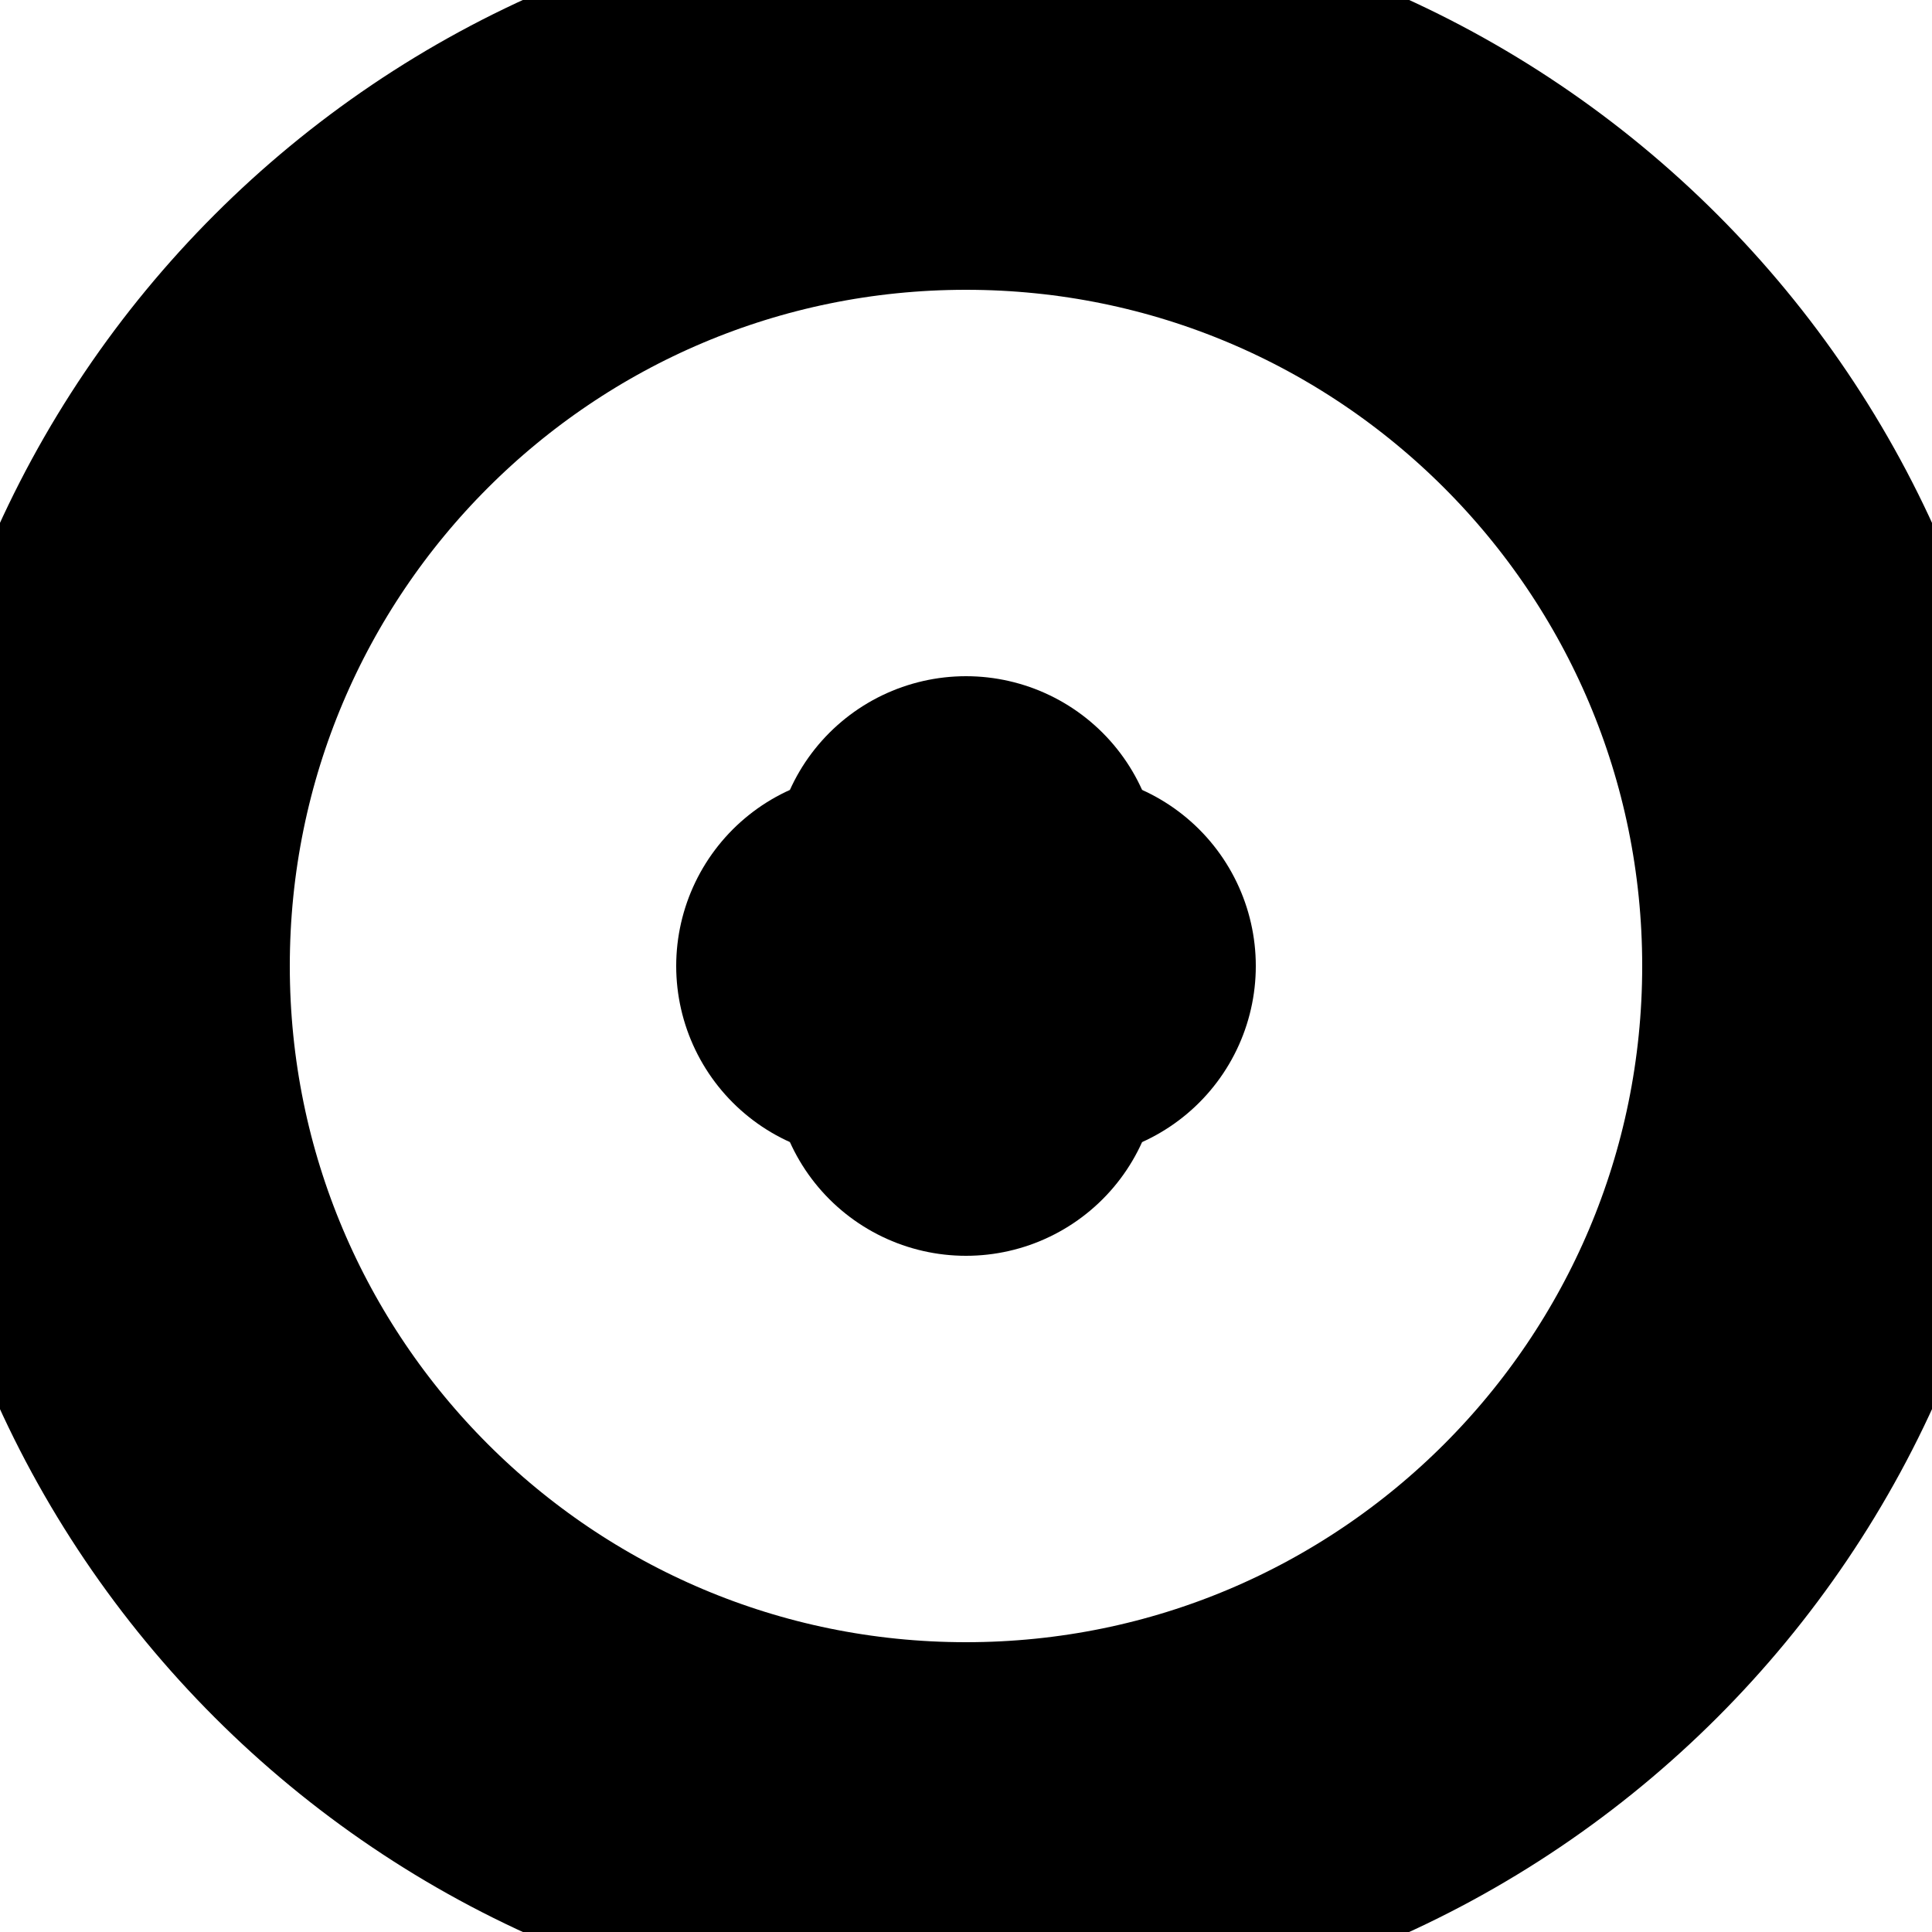
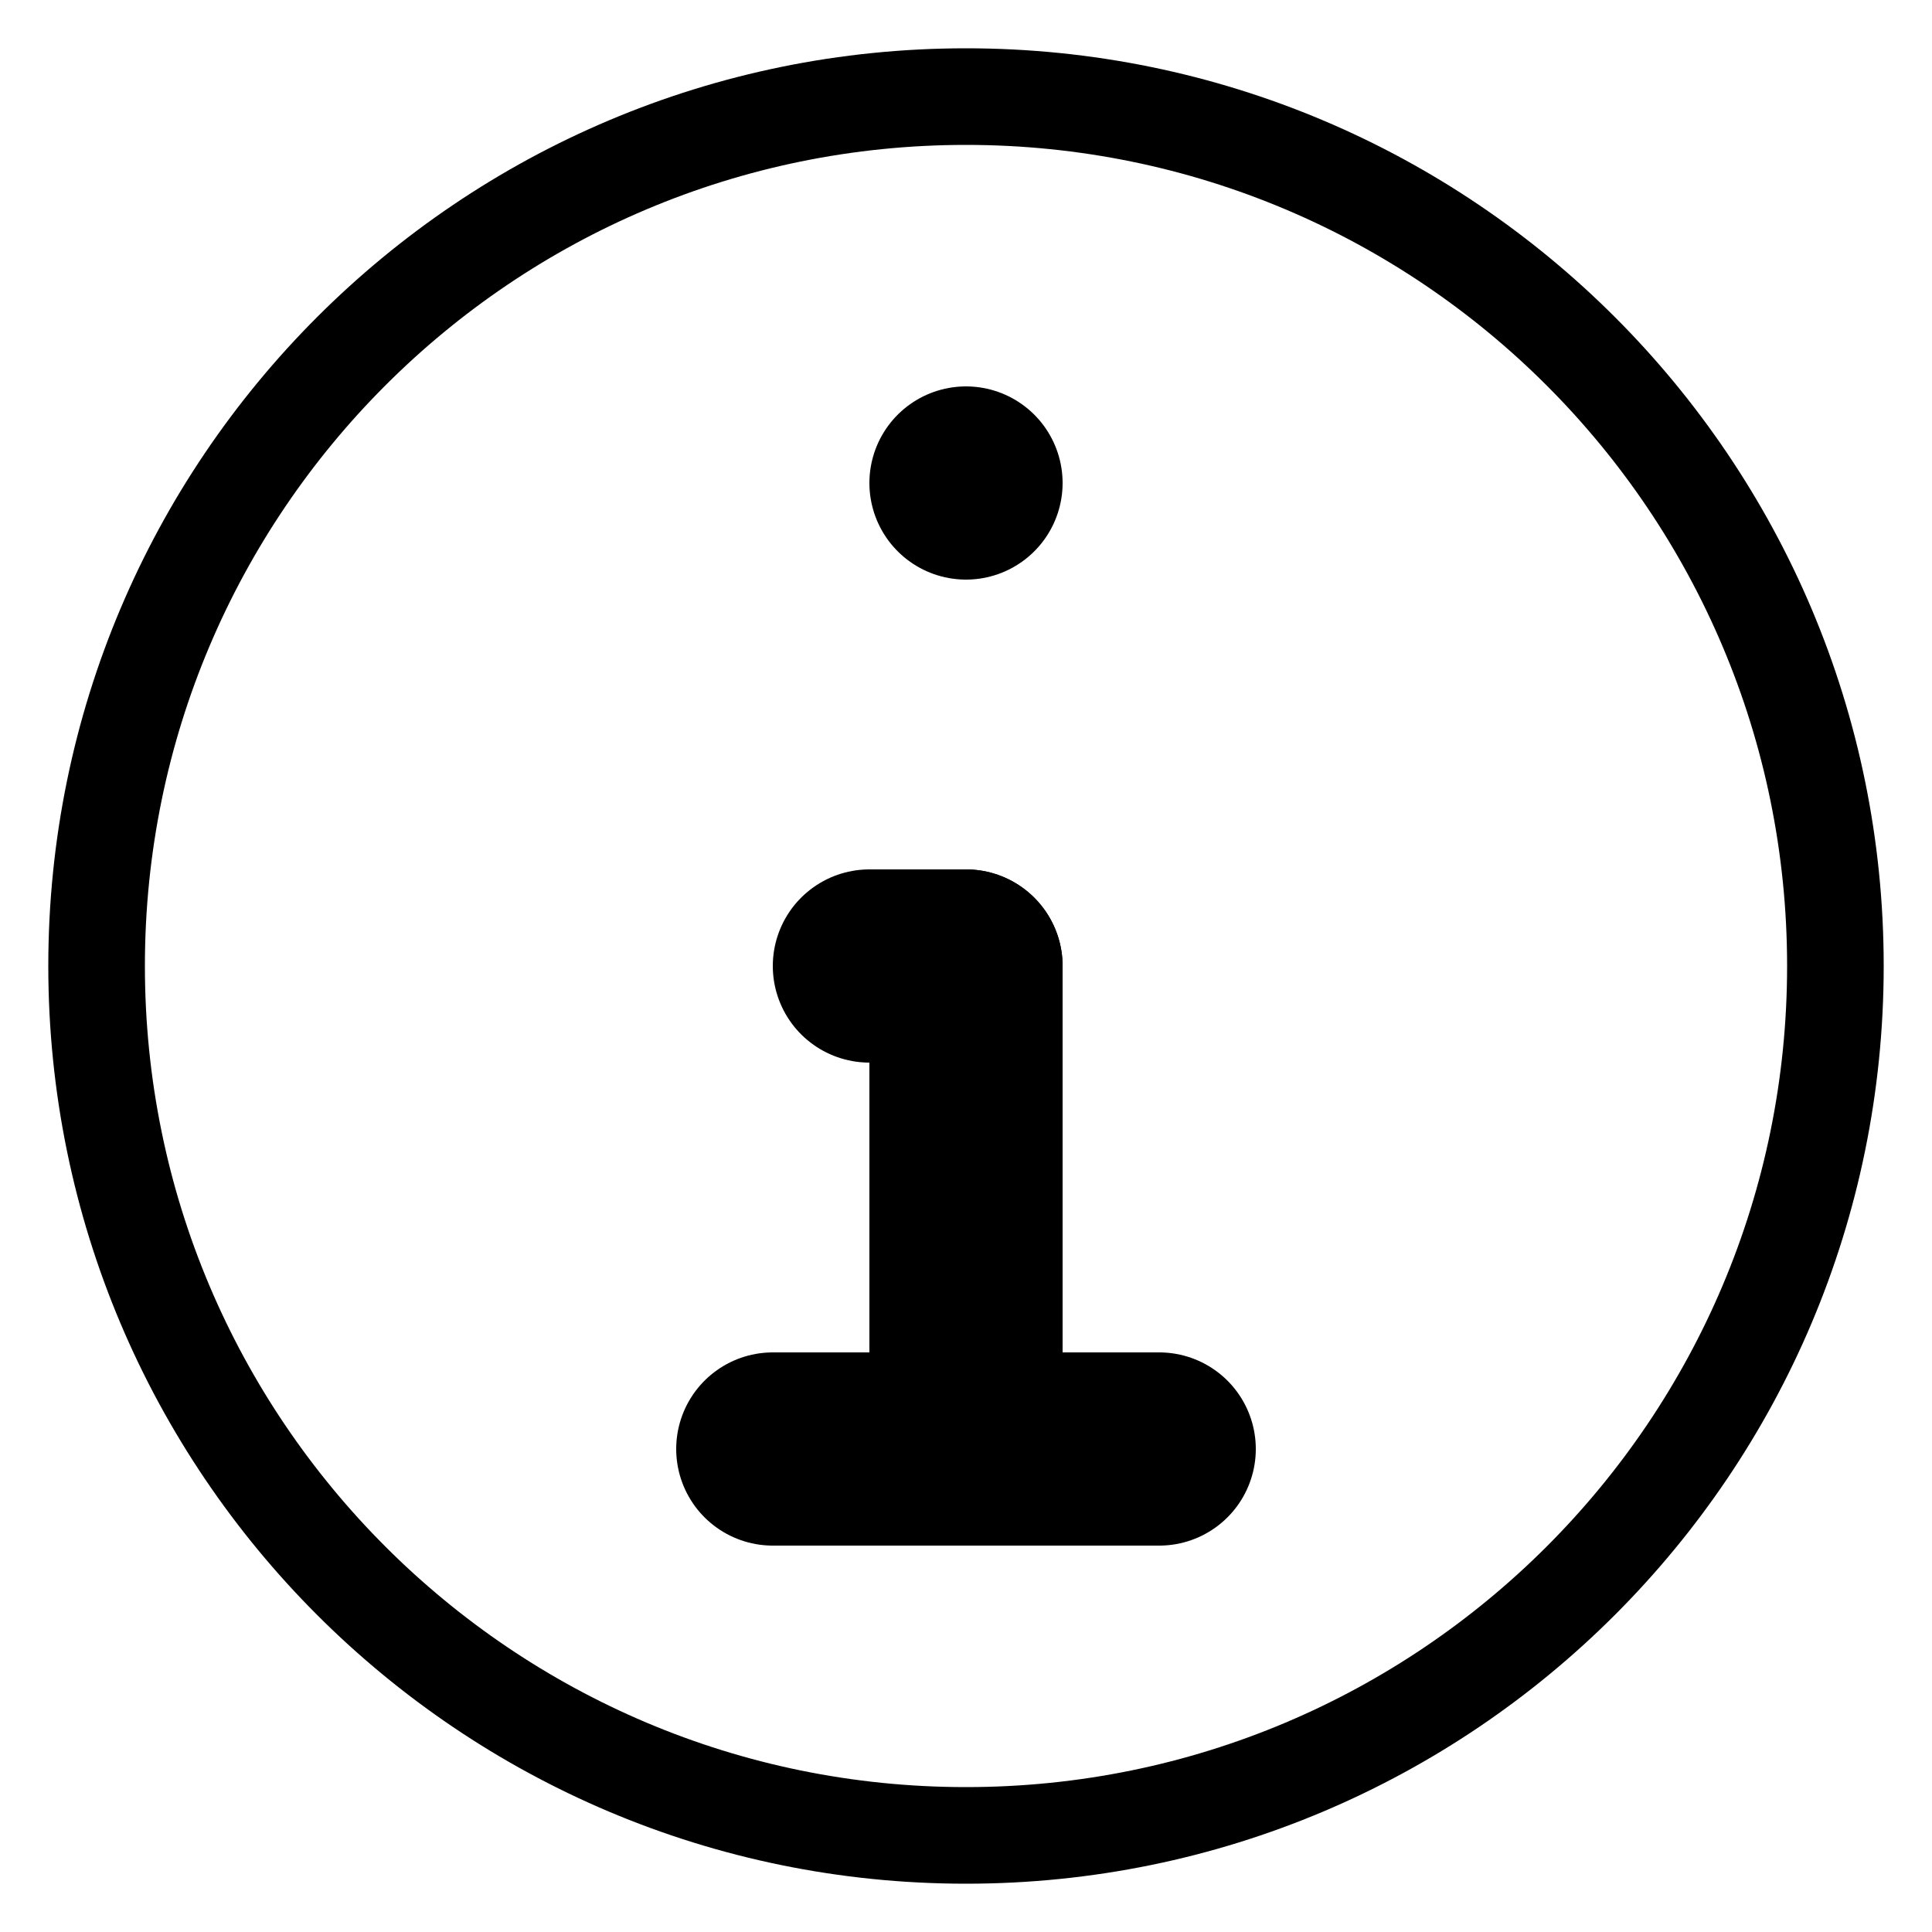
<svg xmlns="http://www.w3.org/2000/svg" width="100" height="100">
-   <circle cx="50" cy="50" r="45" fill="none" stroke="black" stroke-width="20" stroke-linecap="round" stroke-linejoin="round" />
-   <line x1="45" y1="50" x2="55" y2="50" stroke="black" stroke-width="20" stroke-linecap="round" stroke-linejoin="round" />
-   <line x1="50" y1="45" x2="50" y2="55" stroke="black" stroke-width="20" stroke-linecap="round" stroke-linejoin="round" />
+   <circle cx="50" cy="50" r="45" fill="none" stroke="black" stroke-width="5" stroke-linecap="round" stroke-linejoin="round" />
+   <line x1="50" y1="25" x2="50" y2="25" stroke="black" stroke-width="10" stroke-linecap="round" stroke-linejoin="round" />
+   <line x1="50" y1="50" x2="50" y2="75" stroke="black" stroke-width="10" stroke-linecap="round" stroke-linejoin="round" />
+   <line x1="40" y1="75" x2="60" y2="75" stroke="black" stroke-width="10" stroke-linecap="round" stroke-linejoin="round" />
+   <line x1="50" y1="50" x2="45" y2="50" stroke="black" stroke-width="10" stroke-linecap="round" stroke-linejoin="round" />
</svg>
